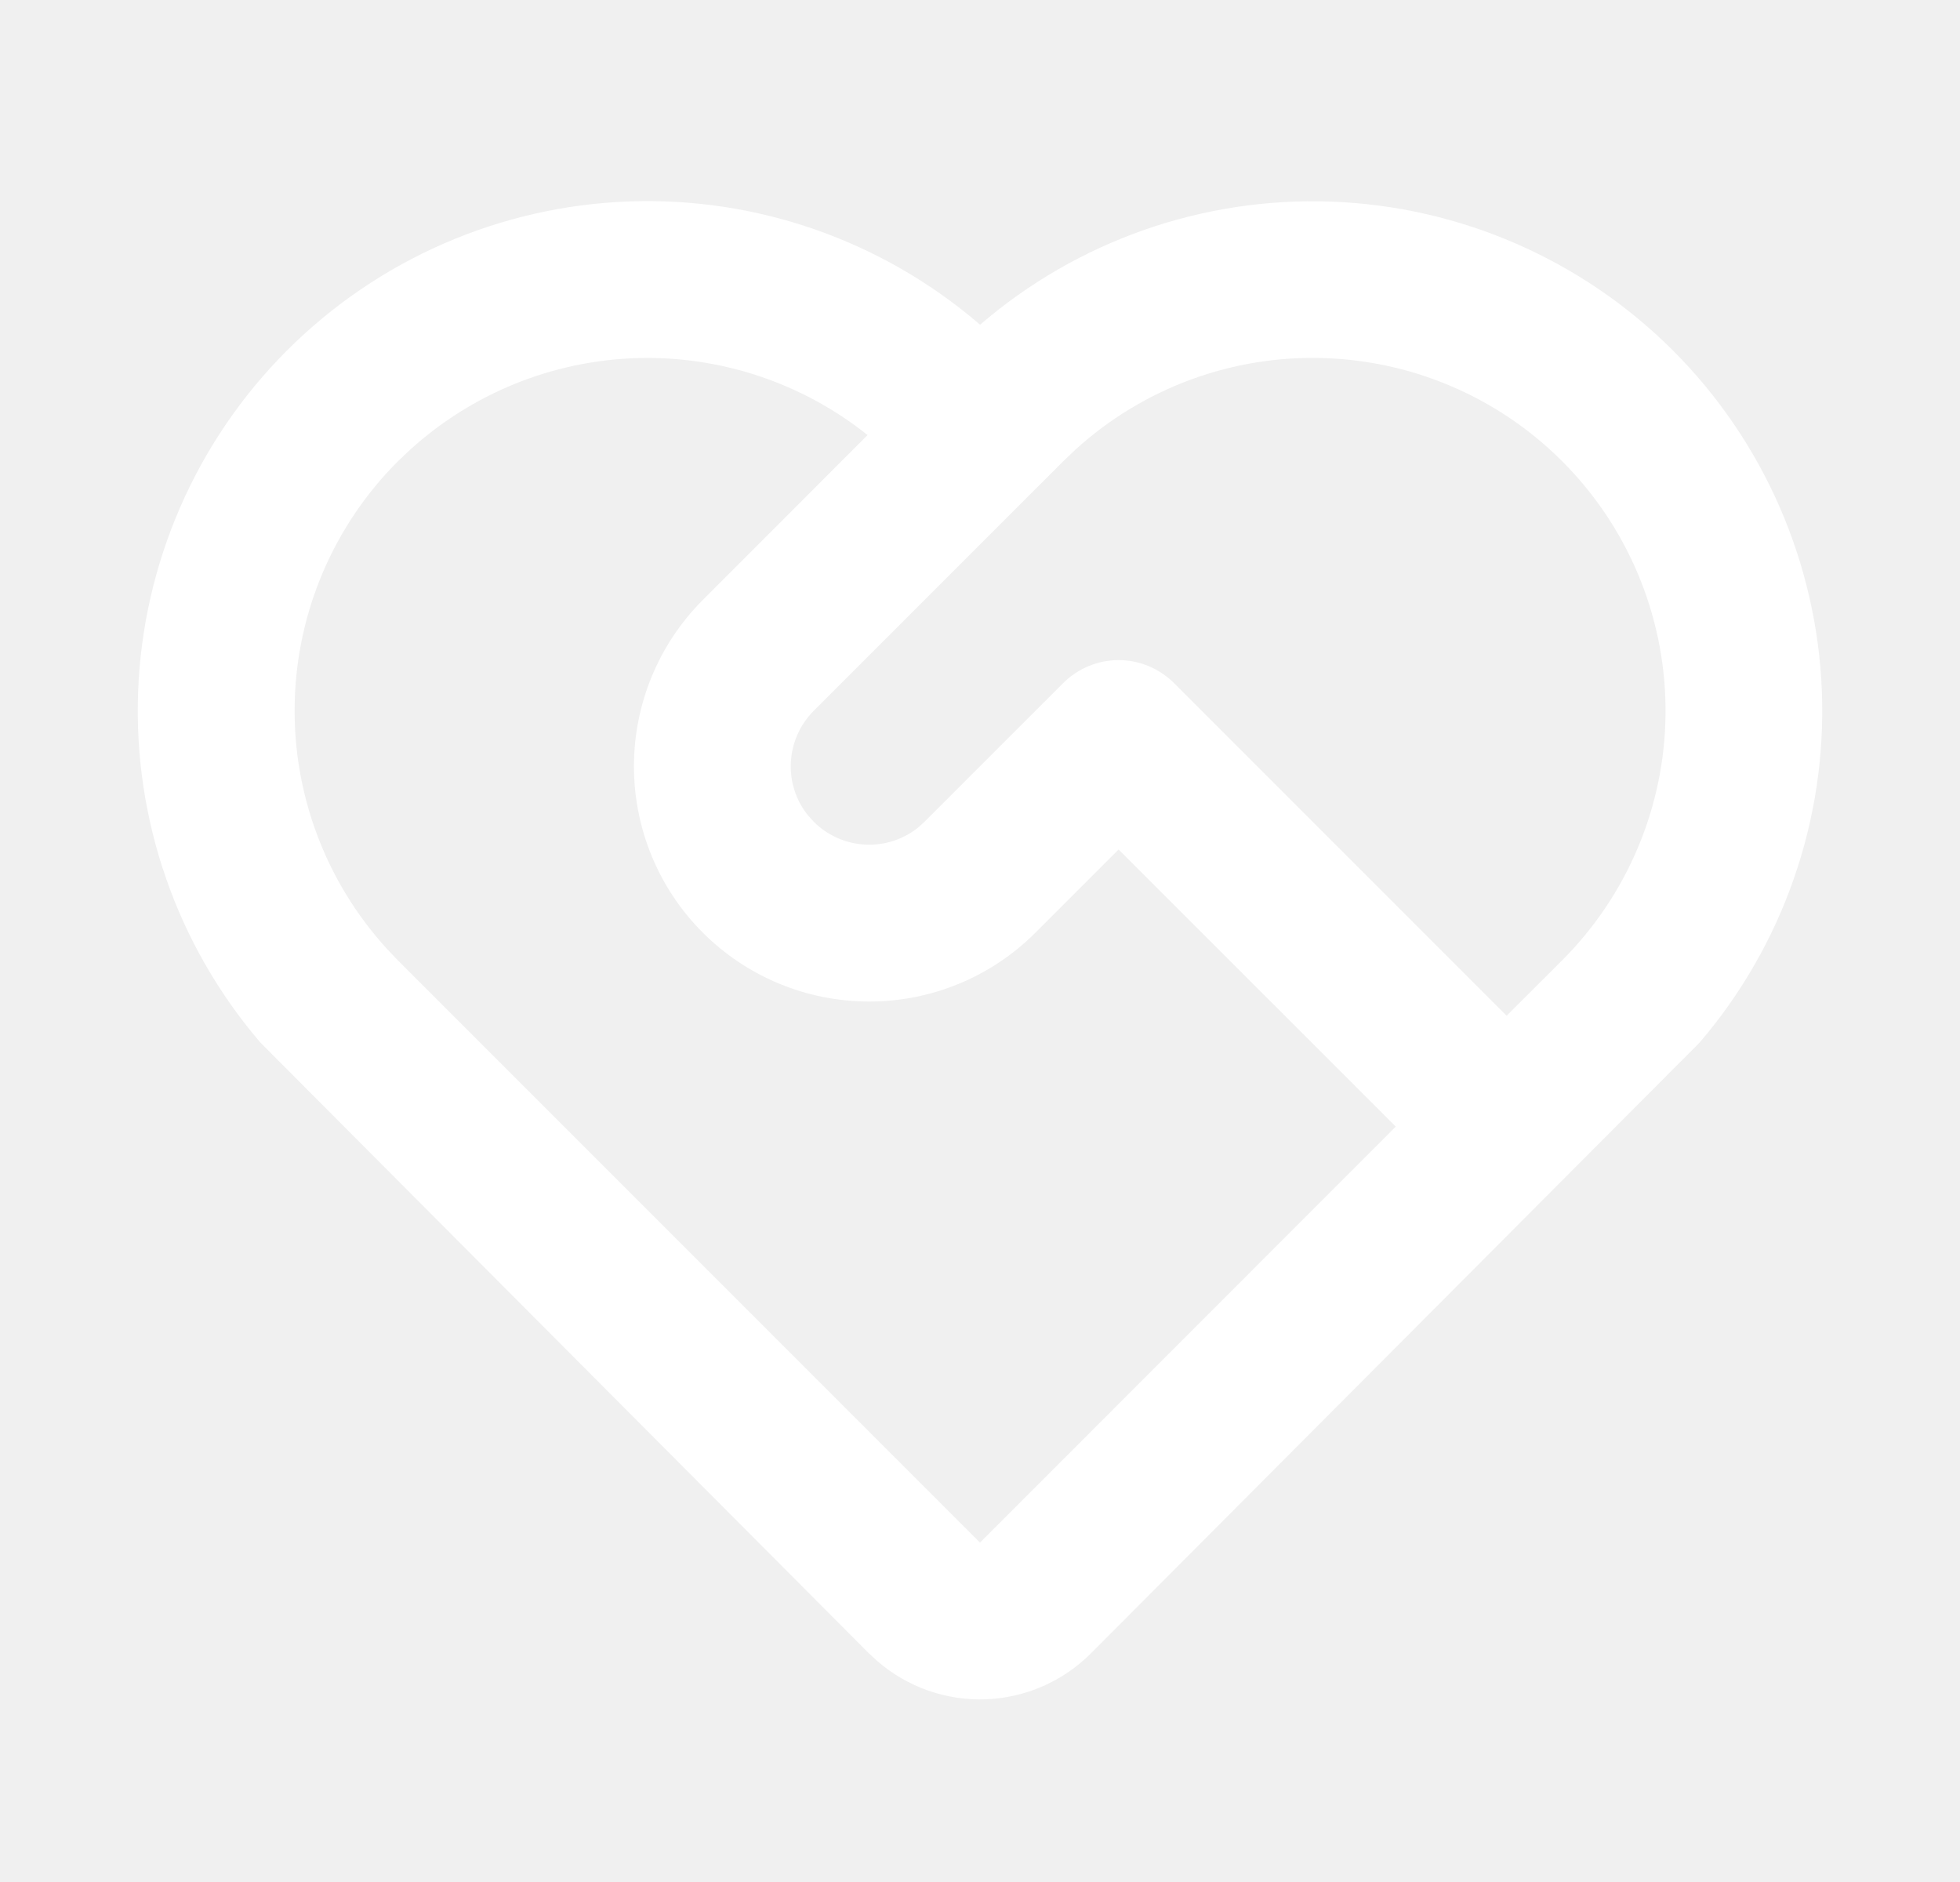
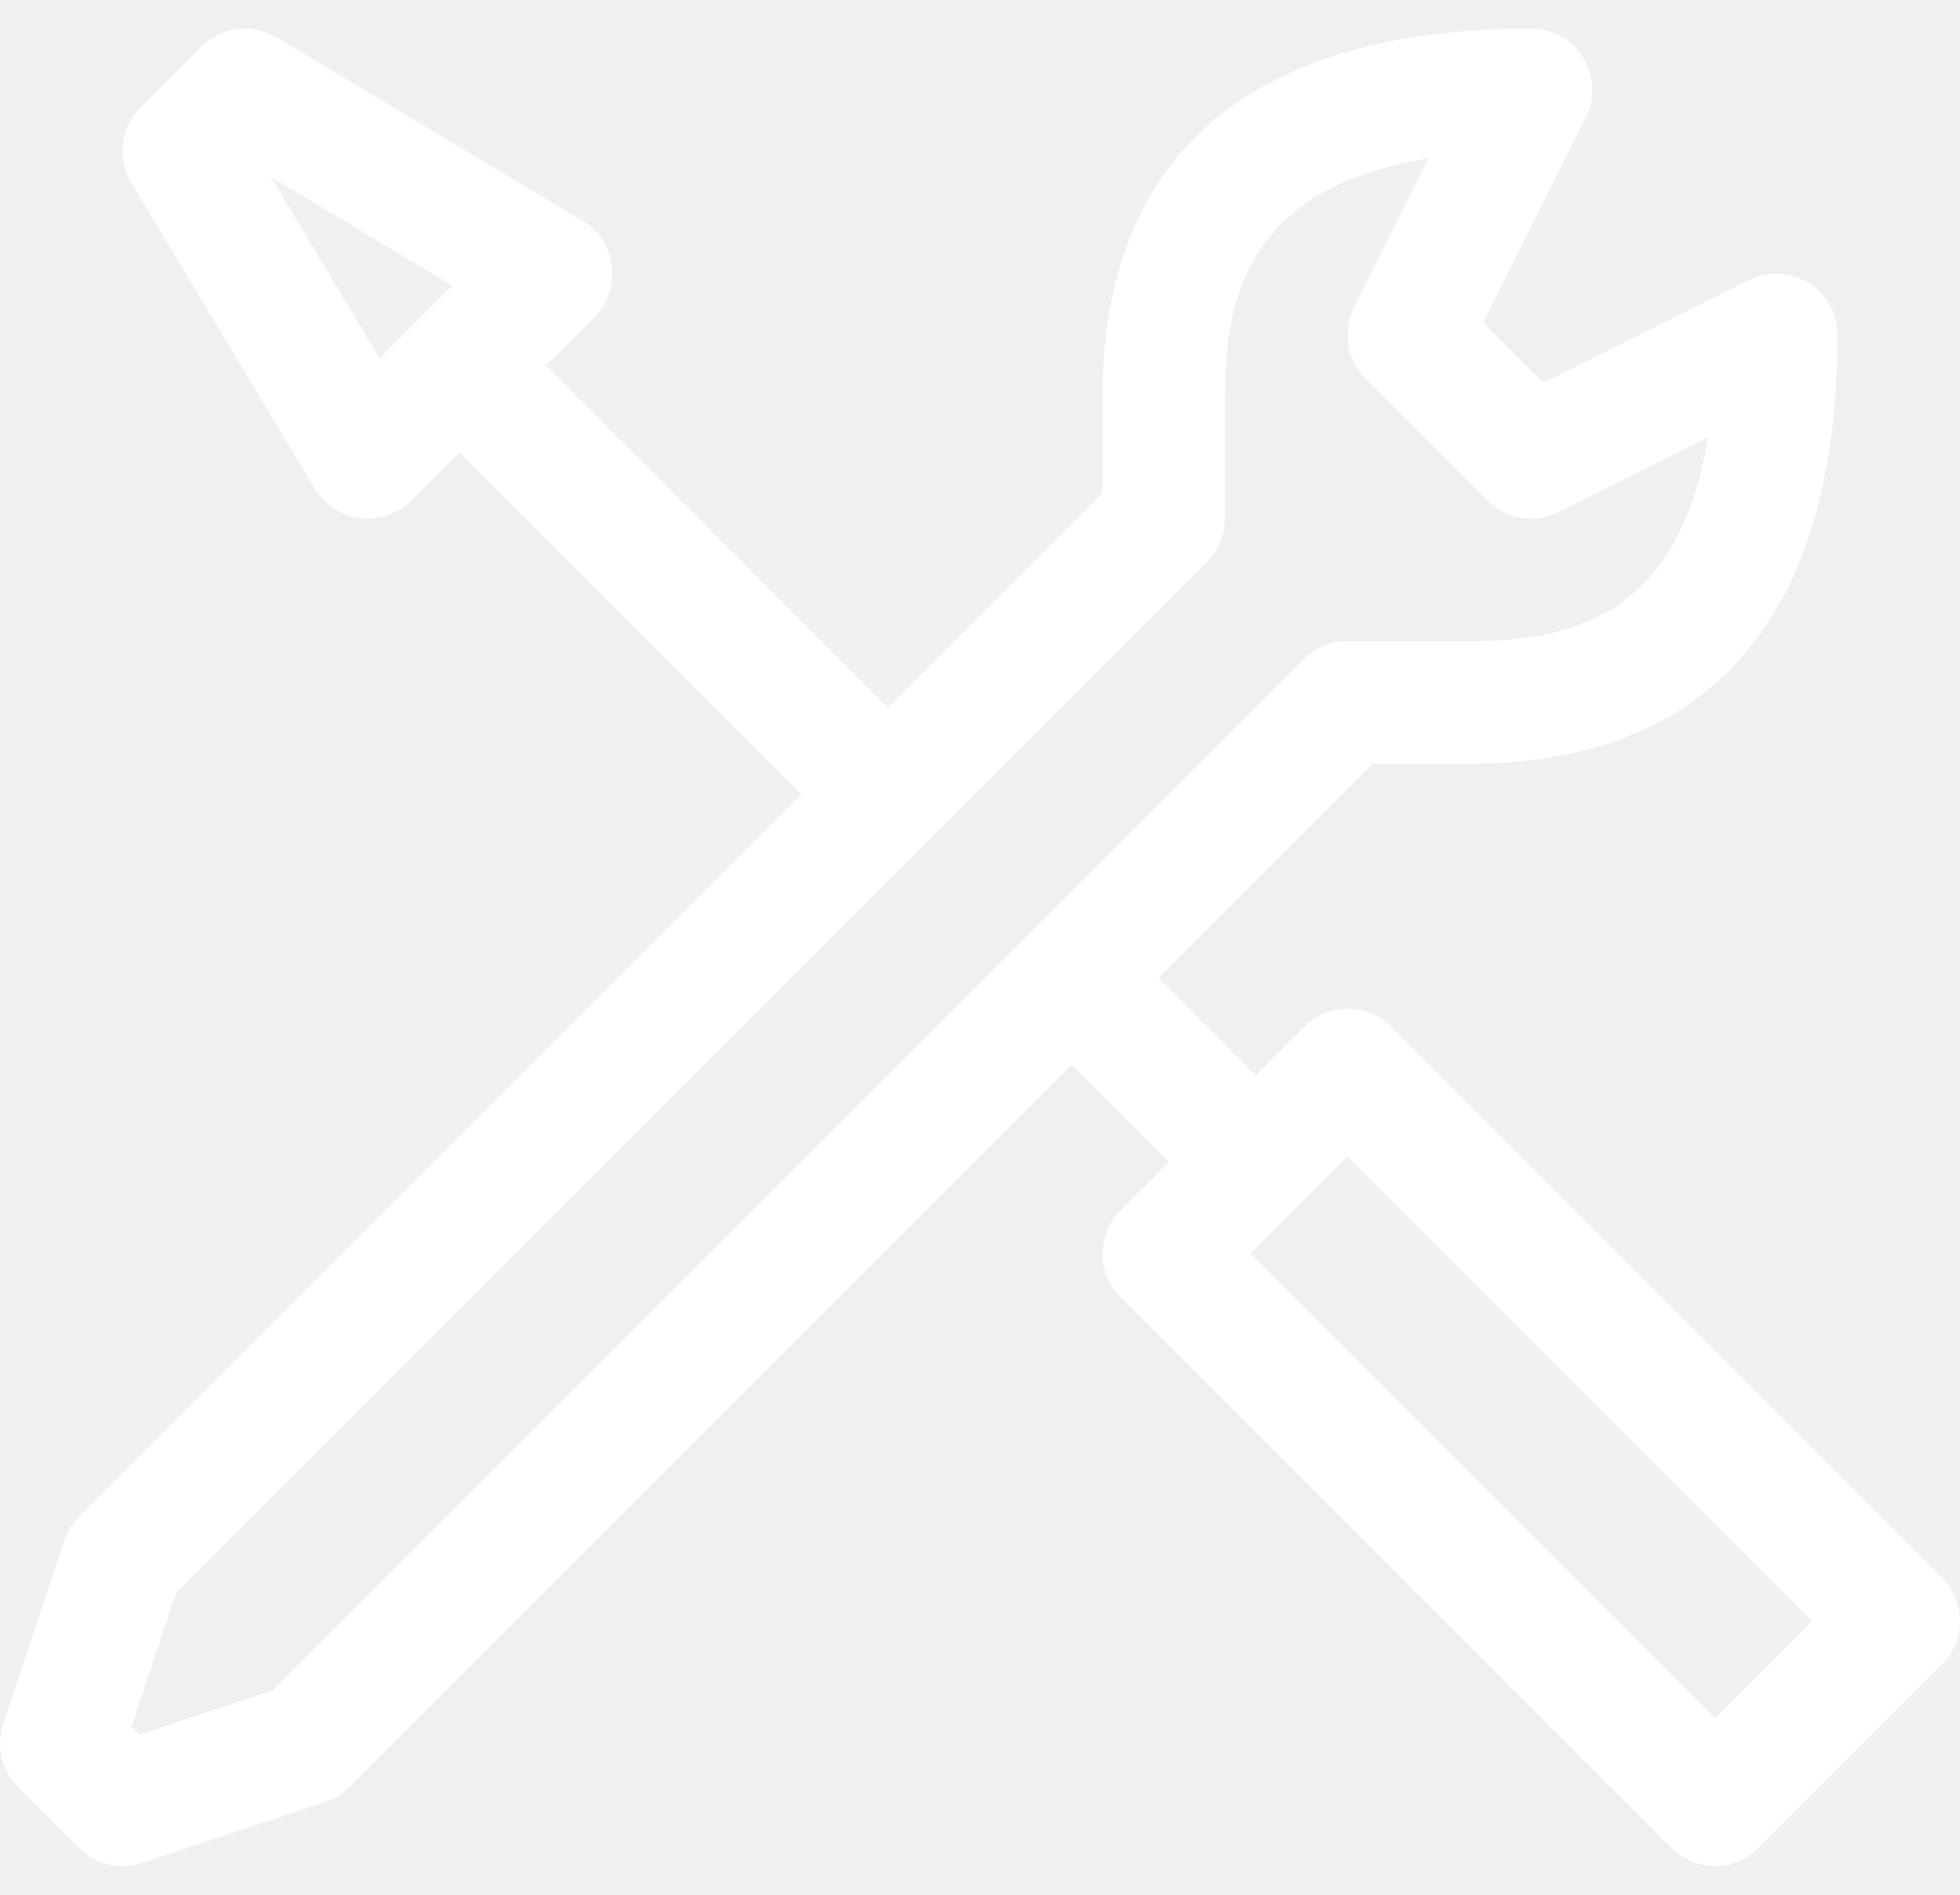
- <svg xmlns="http://www.w3.org/2000/svg" width="25" height="24" viewBox="0 0 25 24" fill="none">
-   <path d="M3.661 4.469C4.821 3.309 6.377 2.63 8.017 2.569C9.656 2.508 11.258 3.07 12.501 4.141C13.743 3.072 15.343 2.511 16.98 2.571C18.618 2.631 20.172 3.307 21.333 4.464C22.493 5.621 23.173 7.174 23.238 8.812C23.302 10.449 22.745 12.05 21.679 13.295L13.914 21.085C13.557 21.442 13.079 21.651 12.575 21.67C12.07 21.689 11.578 21.516 11.195 21.187L11.085 21.086L3.321 13.295C2.256 12.052 1.699 10.452 1.762 8.815C1.825 7.179 2.503 5.627 3.661 4.469ZM5.075 5.883C4.257 6.701 3.786 7.802 3.759 8.959C3.732 10.115 4.151 11.238 4.929 12.093L5.075 12.247L12.5 19.672L17.803 14.367L14.268 10.833L13.208 11.893C12.646 12.456 11.883 12.772 11.087 12.772C10.291 12.772 9.528 12.457 8.965 11.894C8.402 11.332 8.086 10.568 8.086 9.773C8.086 8.977 8.402 8.214 8.964 7.651L11.066 5.548C10.229 4.88 9.182 4.533 8.113 4.567C7.043 4.602 6.021 5.017 5.229 5.737L5.075 5.883ZM13.561 8.711C13.749 8.524 14.003 8.418 14.268 8.418C14.533 8.418 14.787 8.524 14.975 8.711L19.217 12.953L19.925 12.247C20.756 11.416 21.23 10.293 21.244 9.118C21.258 7.942 20.811 6.808 20 5.958C19.189 5.107 18.077 4.608 16.902 4.567C15.727 4.525 14.583 4.945 13.714 5.737L13.561 5.883L10.379 9.065C10.206 9.238 10.102 9.469 10.088 9.714C10.073 9.958 10.149 10.2 10.301 10.392L10.379 10.479C10.552 10.652 10.783 10.756 11.028 10.77C11.272 10.785 11.514 10.709 11.706 10.557L11.793 10.479L13.561 8.711Z" fill="white" />
+ <svg xmlns="http://www.w3.org/2000/svg" width="60" height="58" viewBox="0 0 60 58" fill="none">
+   <path d="M42.575 31.424C41.844 30.692 40.655 30.692 39.924 31.424L38.437 32.911L35.463 29.938L42.026 23.375H44.999C52.36 23.375 56.249 18.837 56.249 10.25C56.249 9.6 55.913 8.997 55.36 8.655C54.807 8.313 54.117 8.282 53.535 8.573L47.245 11.718L45.406 9.88L48.552 3.589C48.842 3.008 48.811 2.318 48.469 1.765C48.128 1.212 47.524 0.875 46.874 0.875C38.288 0.875 33.749 4.765 33.749 12.125V15.098L27.187 21.66L16.713 11.188L18.2 9.701C18.609 9.292 18.806 8.719 18.735 8.146C18.665 7.573 18.334 7.064 17.839 6.767L8.464 1.142C7.727 0.699 6.782 0.816 6.174 1.424L4.299 3.299C3.69 3.908 3.574 4.852 4.017 5.59L9.642 14.965C9.939 15.46 10.447 15.791 11.021 15.861C11.097 15.87 11.174 15.875 11.249 15.875C11.743 15.875 12.222 15.68 12.575 15.326L14.062 13.839L24.536 24.312L2.424 46.424C2.218 46.63 2.063 46.881 1.971 47.157L0.096 52.782C-0.128 53.457 0.047 54.199 0.549 54.701L2.424 56.576C2.781 56.933 3.26 57.125 3.749 57.125C3.947 57.125 4.148 57.093 4.342 57.028L9.967 55.153C10.243 55.062 10.494 54.906 10.7 54.701L32.812 32.589L35.786 35.562L34.299 37.049C33.567 37.782 33.567 38.968 34.299 39.701L51.174 56.576C51.539 56.942 52.019 57.125 52.499 57.125C52.979 57.125 53.459 56.942 53.825 56.576L59.45 50.951C60.182 50.218 60.182 49.032 59.45 48.299L42.575 31.424ZM11.622 10.976L8.278 5.404L13.85 8.747L11.622 10.976ZM8.361 51.736L4.256 53.105L4.019 52.869L5.388 48.763L36.95 17.201C37.302 16.849 37.499 16.372 37.499 15.875V12.125C37.499 8.952 38.315 5.717 43.728 4.85L41.447 9.412C41.086 10.134 41.228 11.006 41.799 11.577L45.549 15.327C46.12 15.898 46.992 16.039 47.714 15.678L52.275 13.397C51.407 18.809 48.173 19.625 44.999 19.625H41.249C40.752 19.625 40.275 19.823 39.924 20.174L8.361 51.736ZM52.499 52.598L38.277 38.375L41.249 35.402L55.472 49.625L52.499 52.598Z" fill="white" />
</svg>
